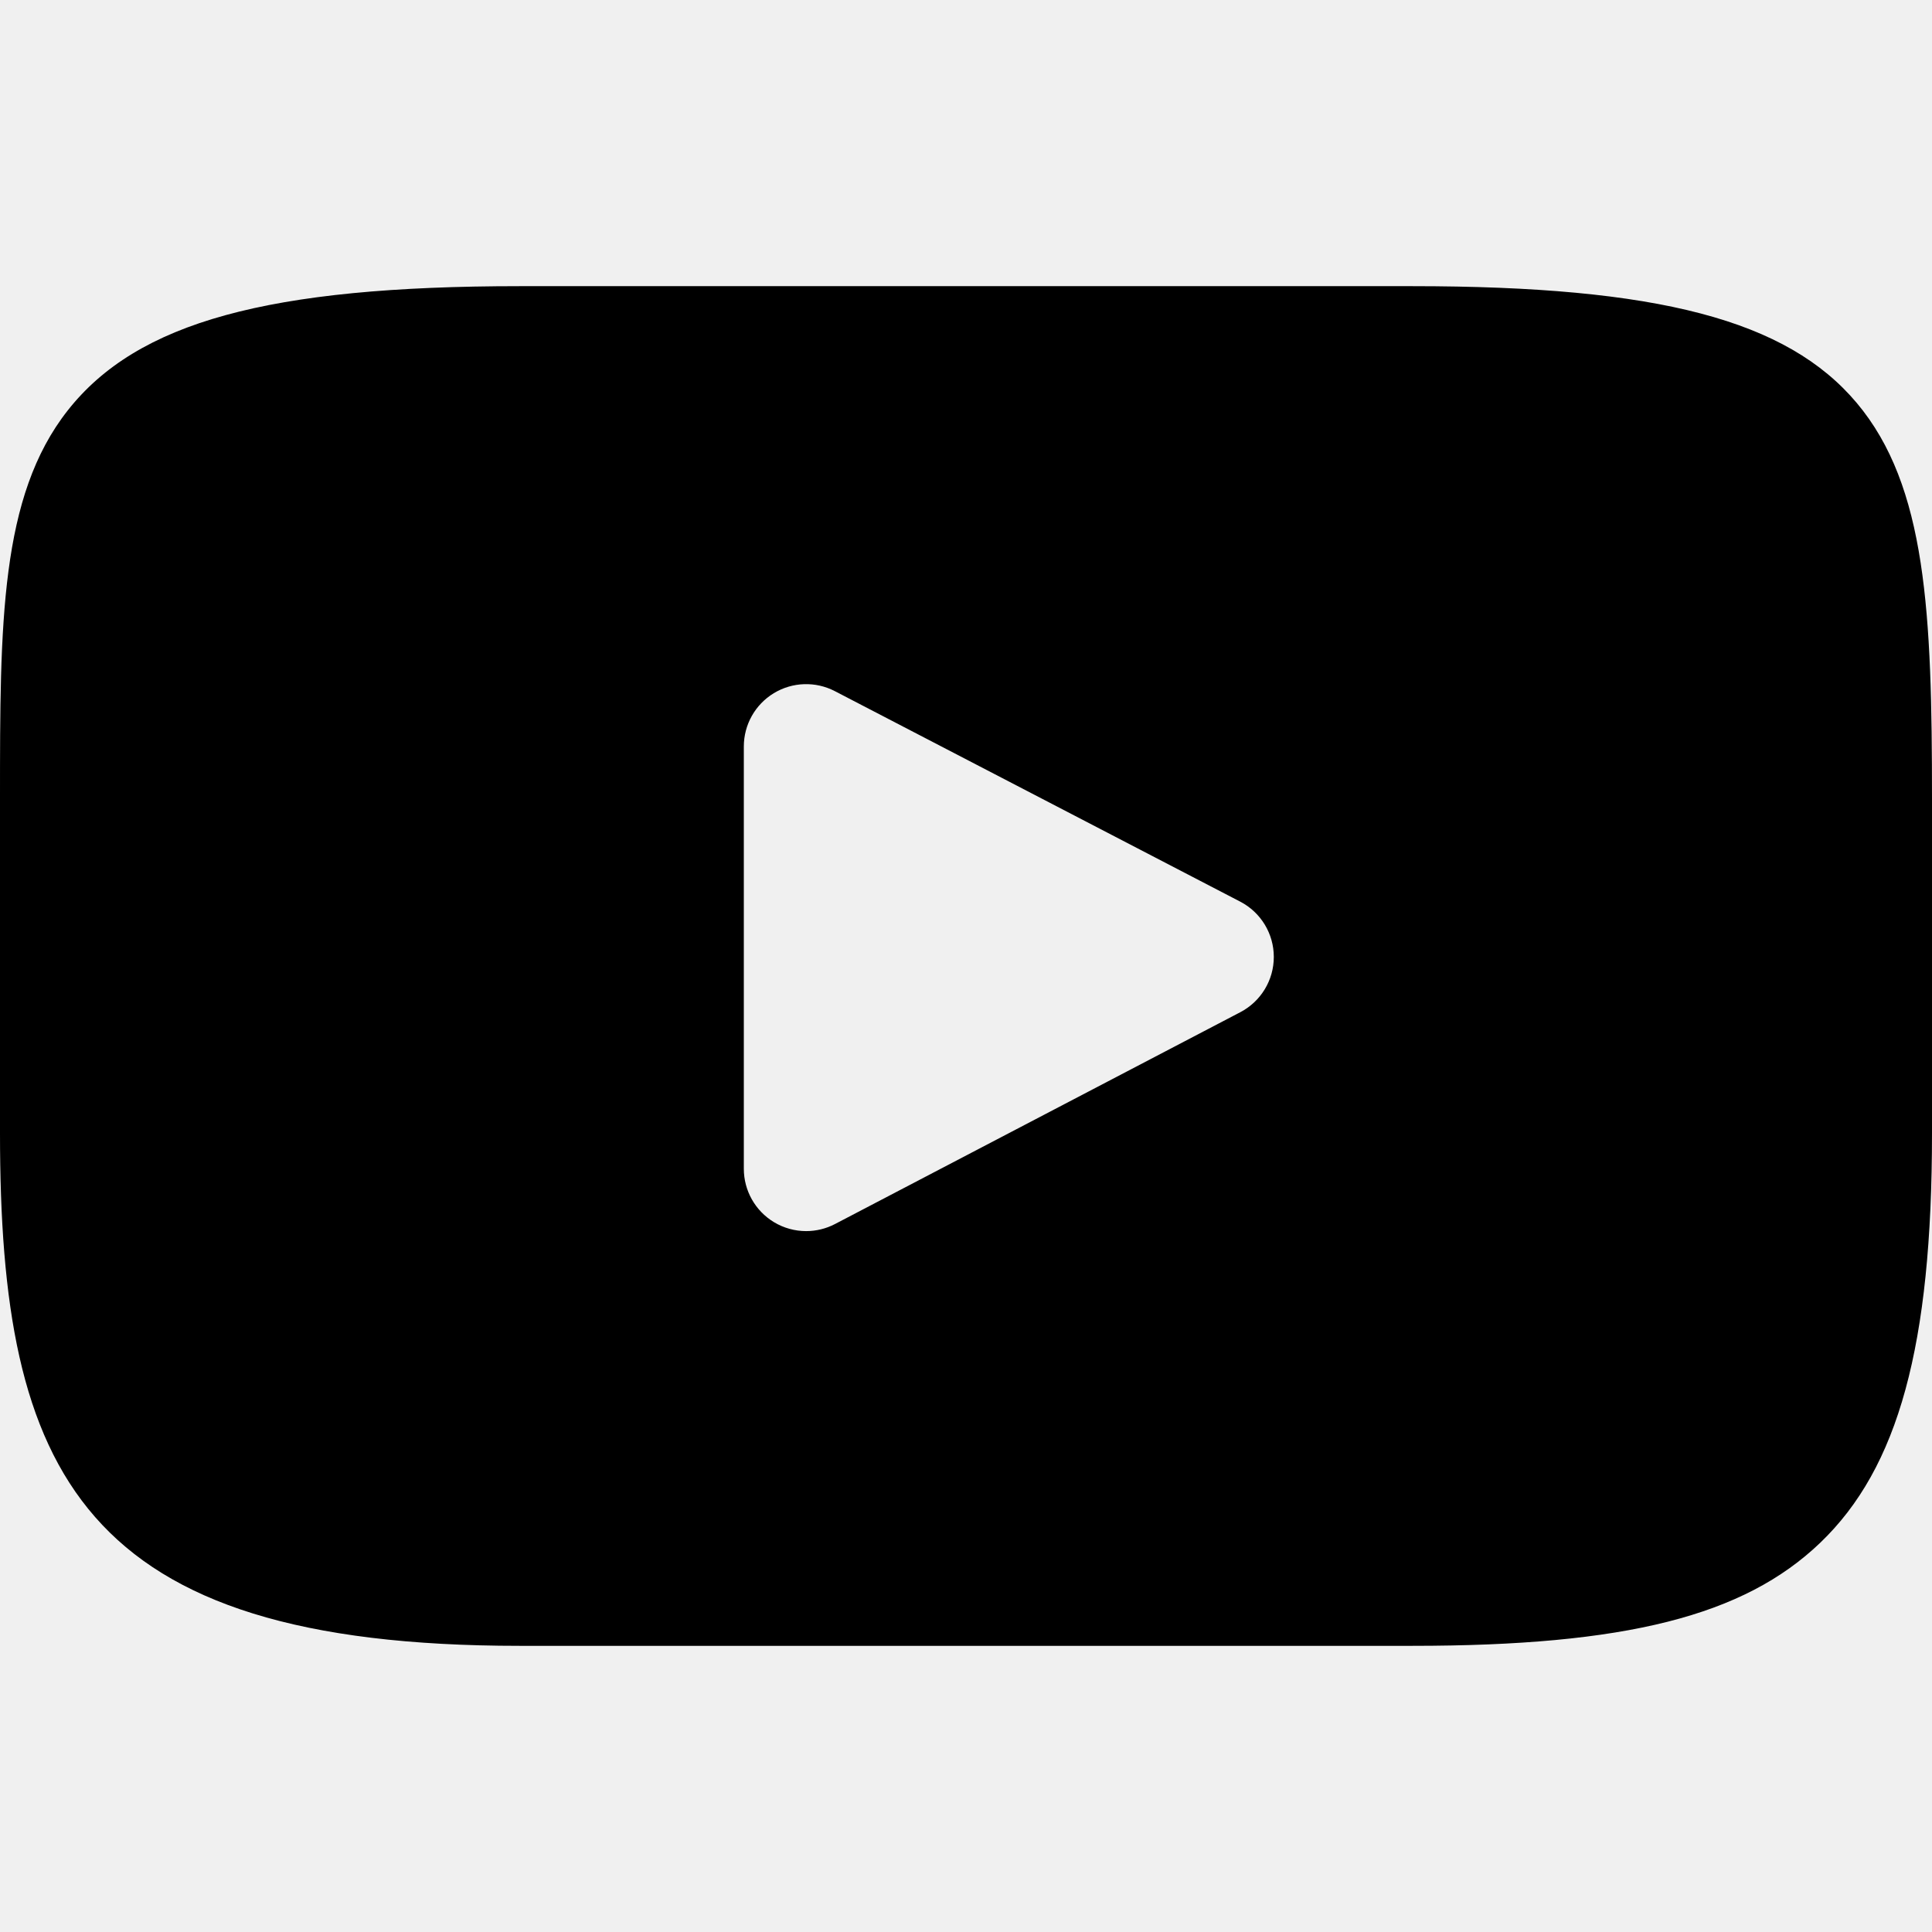
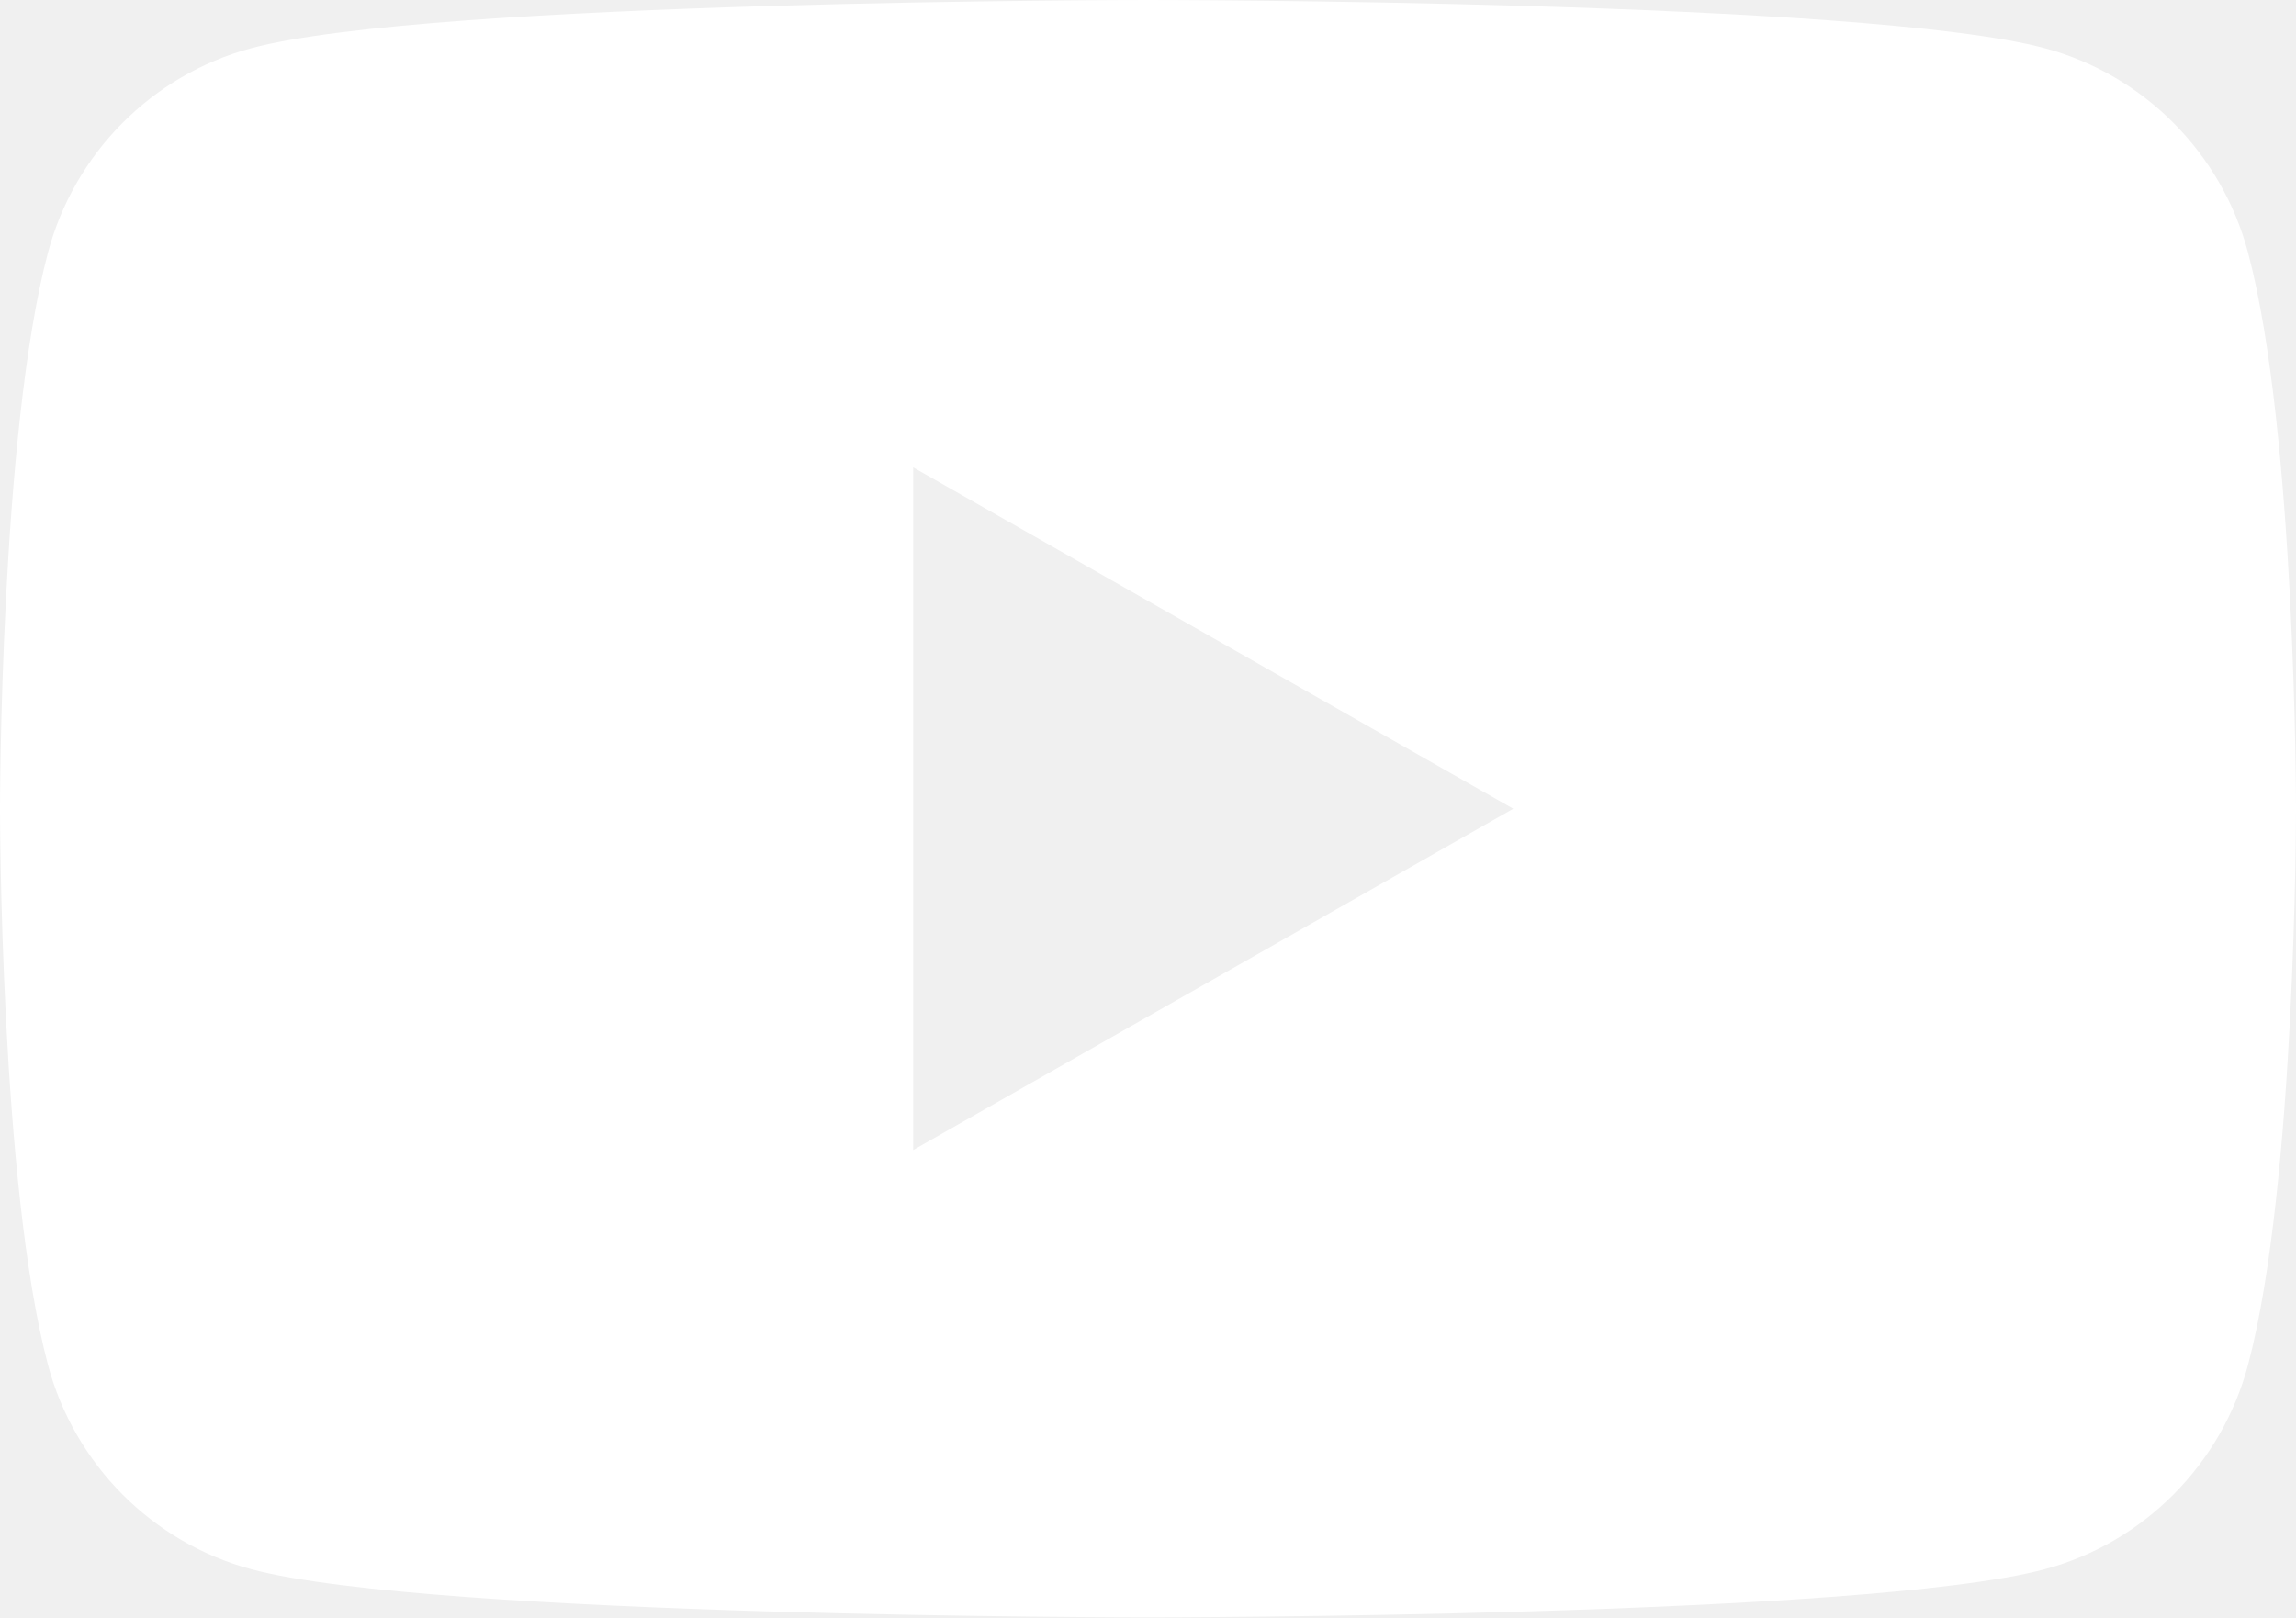
- <svg xmlns="http://www.w3.org/2000/svg" fill="#000000" height="800px" width="800px" version="1.1" id="Layer_1" viewBox="0 0 310 310" xml:space="preserve">
-   <g id="XMLID_822_">
-     <path id="XMLID_823_" d="M297.917,64.645c-11.19-13.302-31.85-18.728-71.306-18.728H83.386c-40.359,0-61.369,5.776-72.517,19.938   C0,79.663,0,100.008,0,128.166v53.669c0,54.551,12.896,82.248,83.386,82.248h143.226c34.216,0,53.176-4.788,65.442-16.527   C304.633,235.518,310,215.863,310,181.835v-53.669C310,98.471,309.159,78.006,297.917,64.645z M199.021,162.41l-65.038,33.991   c-1.454,0.76-3.044,1.137-4.632,1.137c-1.798,0-3.592-0.484-5.181-1.446c-2.992-1.813-4.819-5.056-4.819-8.554v-67.764   c0-3.492,1.822-6.732,4.808-8.546c2.987-1.814,6.702-1.938,9.801-0.328l65.038,33.772c3.309,1.718,5.387,5.134,5.392,8.861   C204.394,157.263,202.325,160.684,199.021,162.41z" />
-   </g>
+ <svg xmlns="http://www.w3.org/2000/svg" shape-rendering="geometricPrecision" text-rendering="geometricPrecision" image-rendering="optimizeQuality" fill-rule="evenodd" clip-rule="evenodd" viewBox="0 0 512 360.726">
+   <path fill="#fff" d="M456.035 10.769c22.031 5.926 39.377 23.386 45.265 45.56C512 96.516 512 180.363 512 180.363s0 83.846-10.7 124.037c-5.888 22.17-23.234 39.631-45.265 45.559-39.928 10.767-200.034 10.767-200.034 10.767s-160.107 0-200.035-10.767C33.937 344.031 16.587 326.57 10.7 304.4 0 264.209 0 180.363 0 180.363S0 96.516 10.7 56.329c5.887-22.174 23.237-39.634 45.266-45.56C95.894 0 256.001 0 256.001 0s160.106 0 200.034 10.769zm-252.398 245.72l133.818-76.122-133.818-76.131v152.253z" />
</svg>
